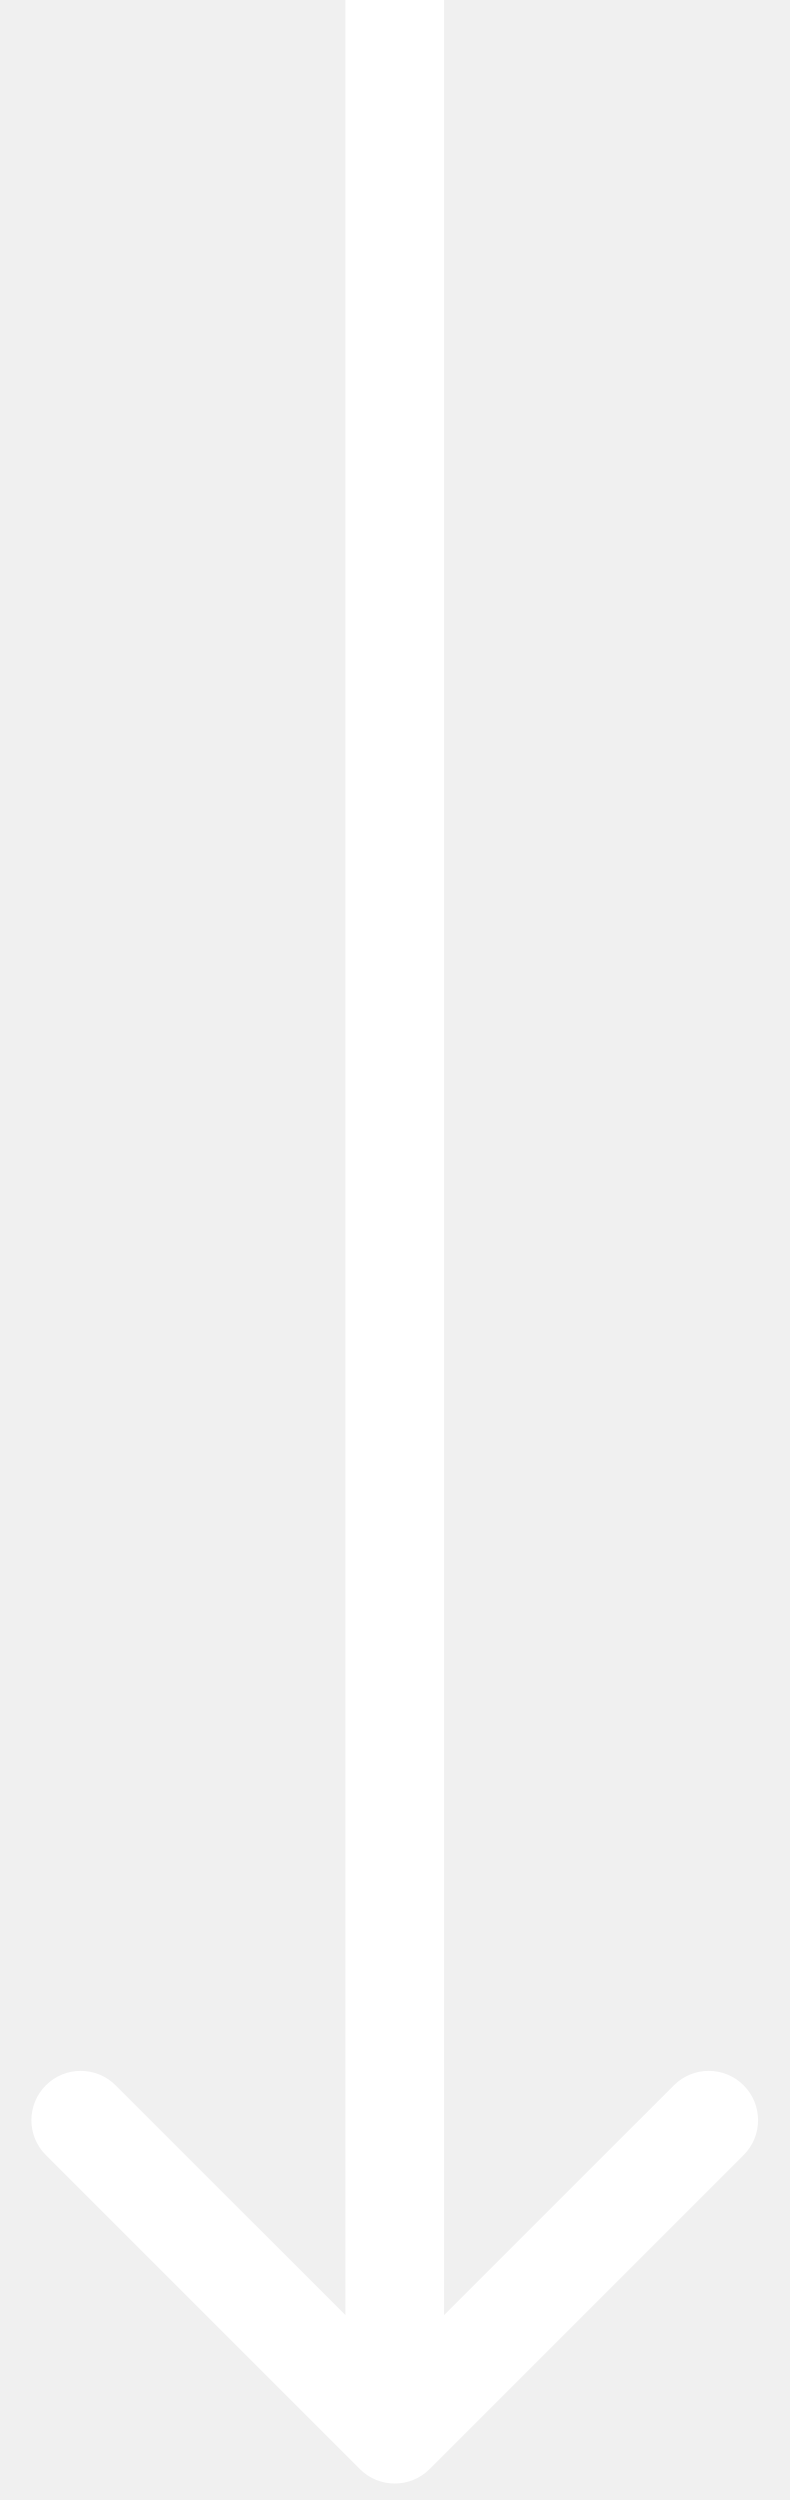
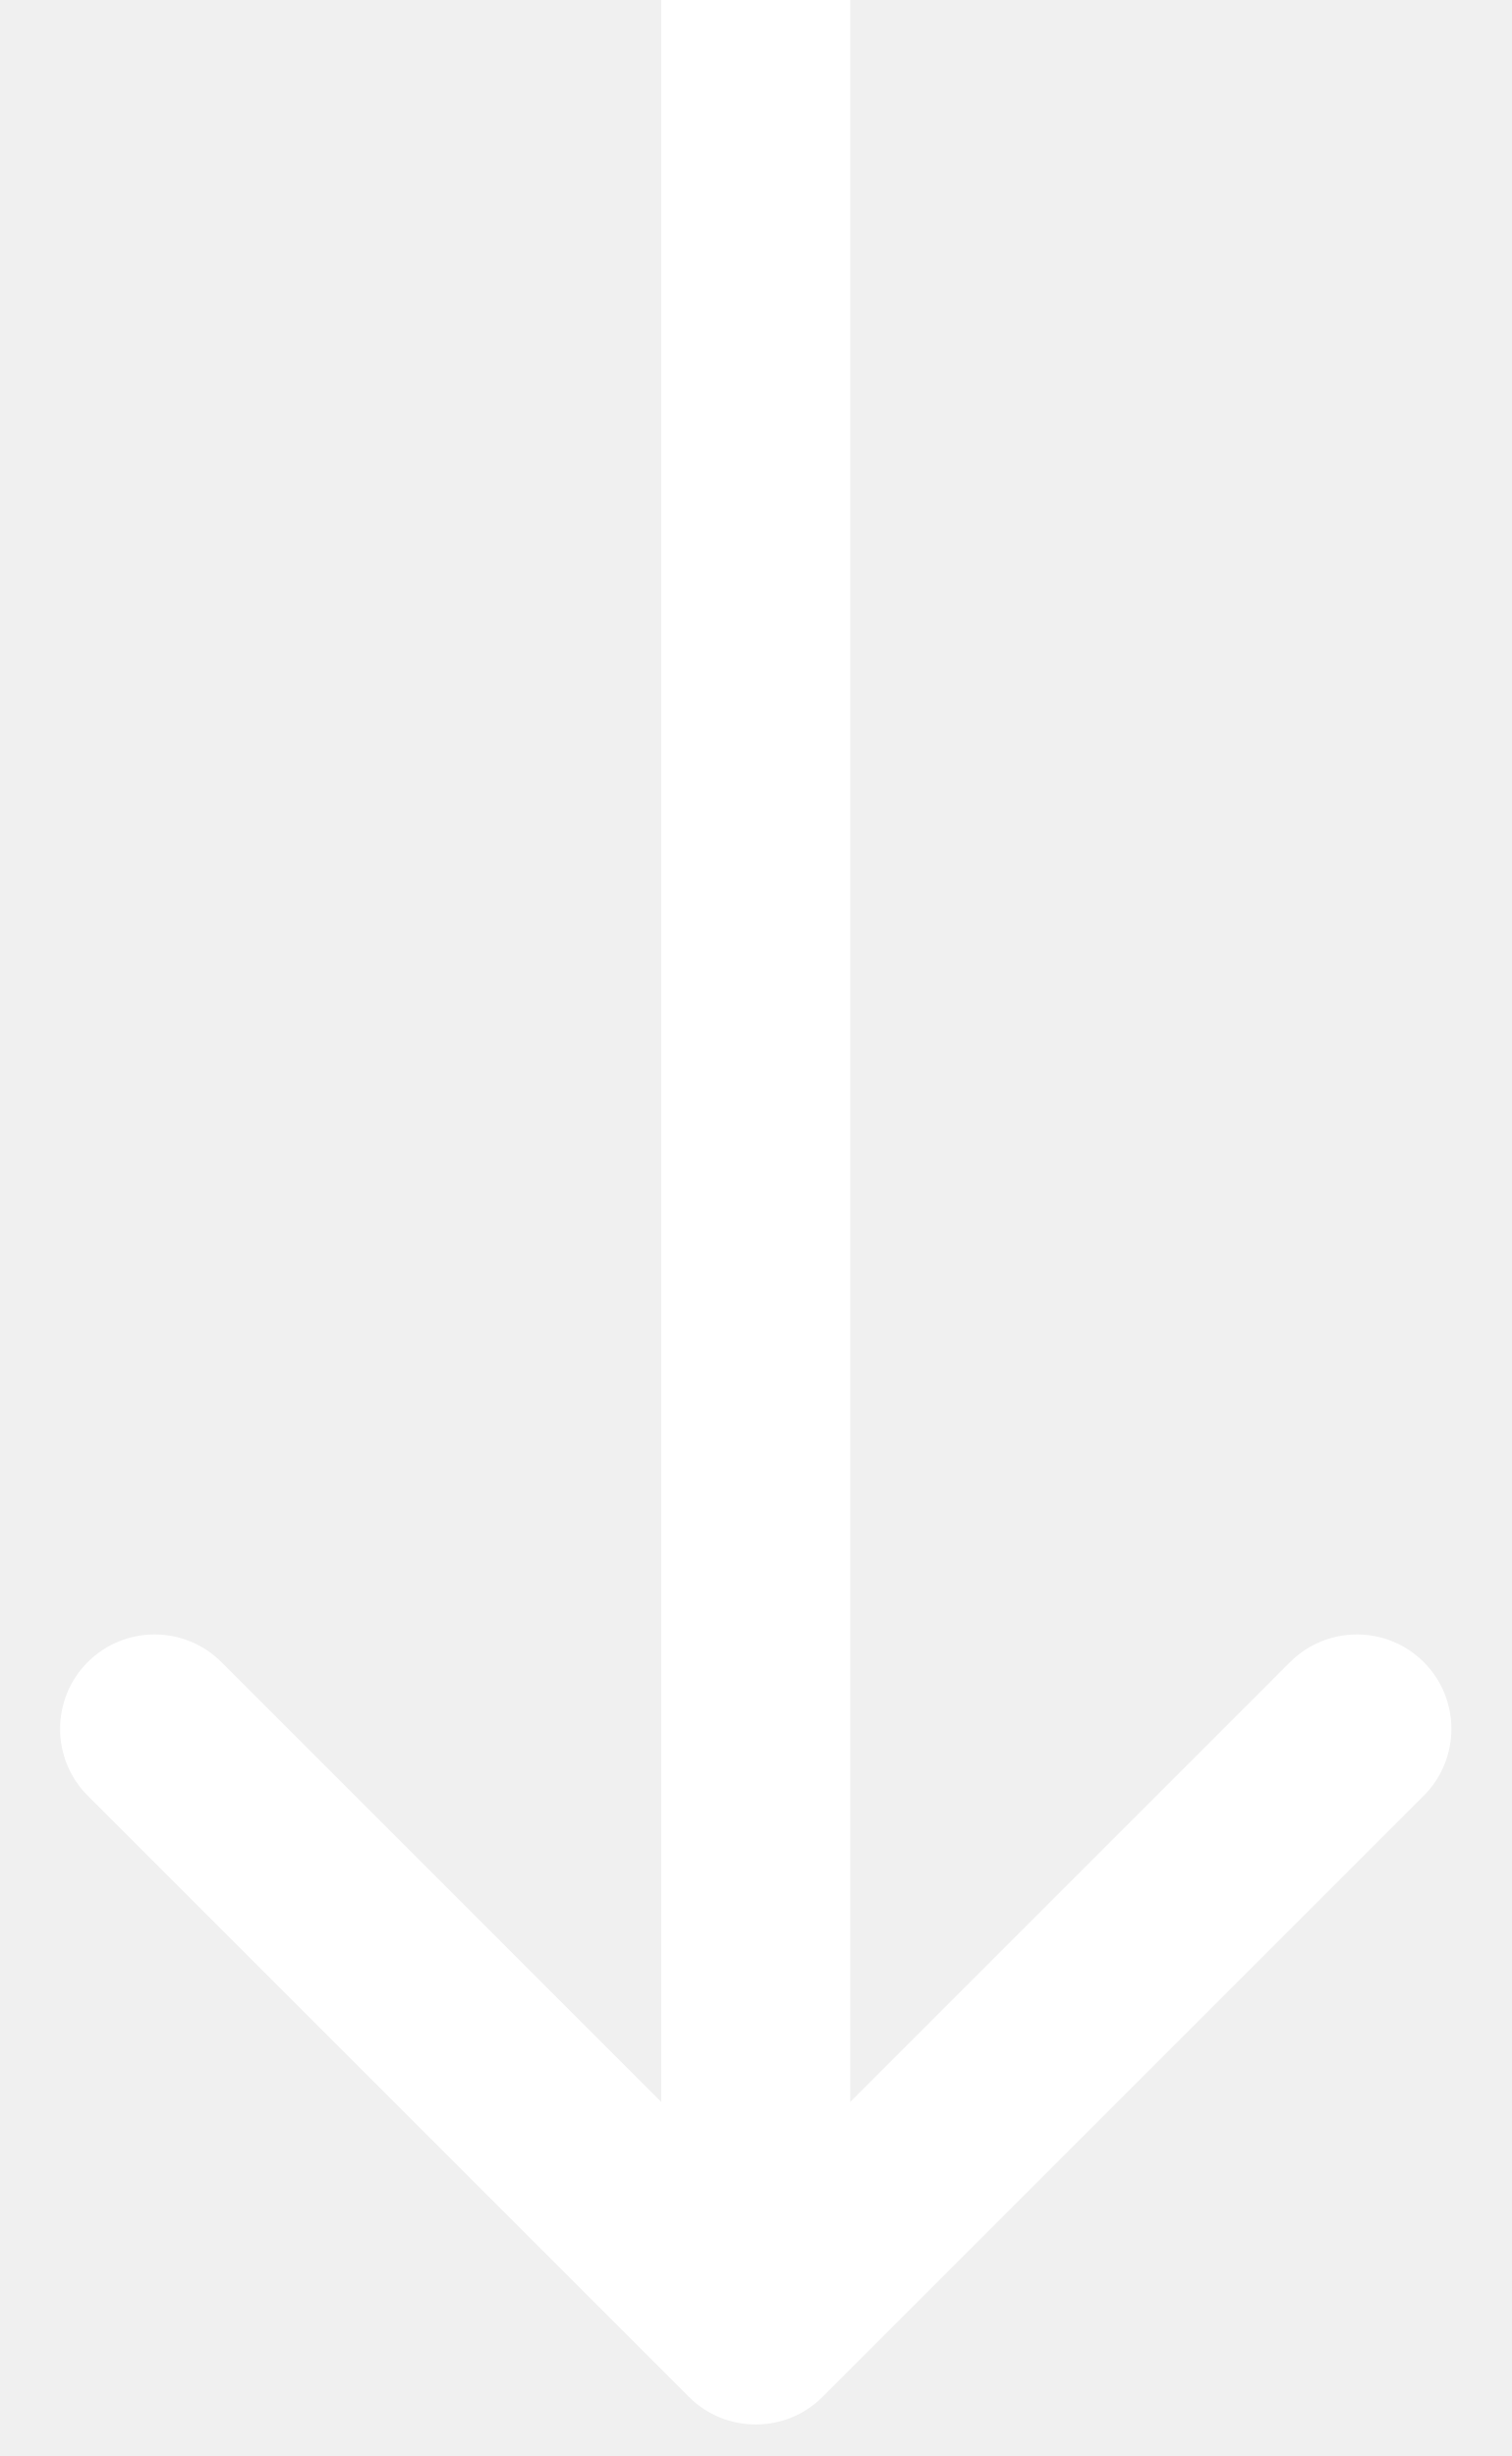
- <svg xmlns="http://www.w3.org/2000/svg" width="12" height="38" viewBox="0 0 12 38" fill="none">
-   <path d="M5.47 37.53C5.763 37.823 6.237 37.823 6.53 37.53L11.303 32.757C11.596 32.465 11.596 31.99 11.303 31.697C11.01 31.404 10.536 31.404 10.243 31.697L6 35.939L1.757 31.697C1.464 31.404 0.99 31.404 0.697 31.697C0.404 31.99 0.404 32.465 0.697 32.757L5.47 37.53ZM5.25 0V37H6.75V0H5.25Z" fill="white" />
+ <svg xmlns="http://www.w3.org/2000/svg" width="24" height="39" viewBox="0 0 24 39" fill="none">
+   <path d="M10.939 38.061C11.525 38.646 12.475 38.646 13.061 38.061L22.607 28.515C23.192 27.929 23.192 26.979 22.607 26.393C22.021 25.808 21.071 25.808 20.485 26.393L12 34.879L3.515 26.393C2.929 25.808 1.979 25.808 1.393 26.393C0.808 26.979 0.808 27.929 1.393 28.515L10.939 38.061ZM10.5 0V37H13.5V0H10.5Z" fill="white" />
</svg>
